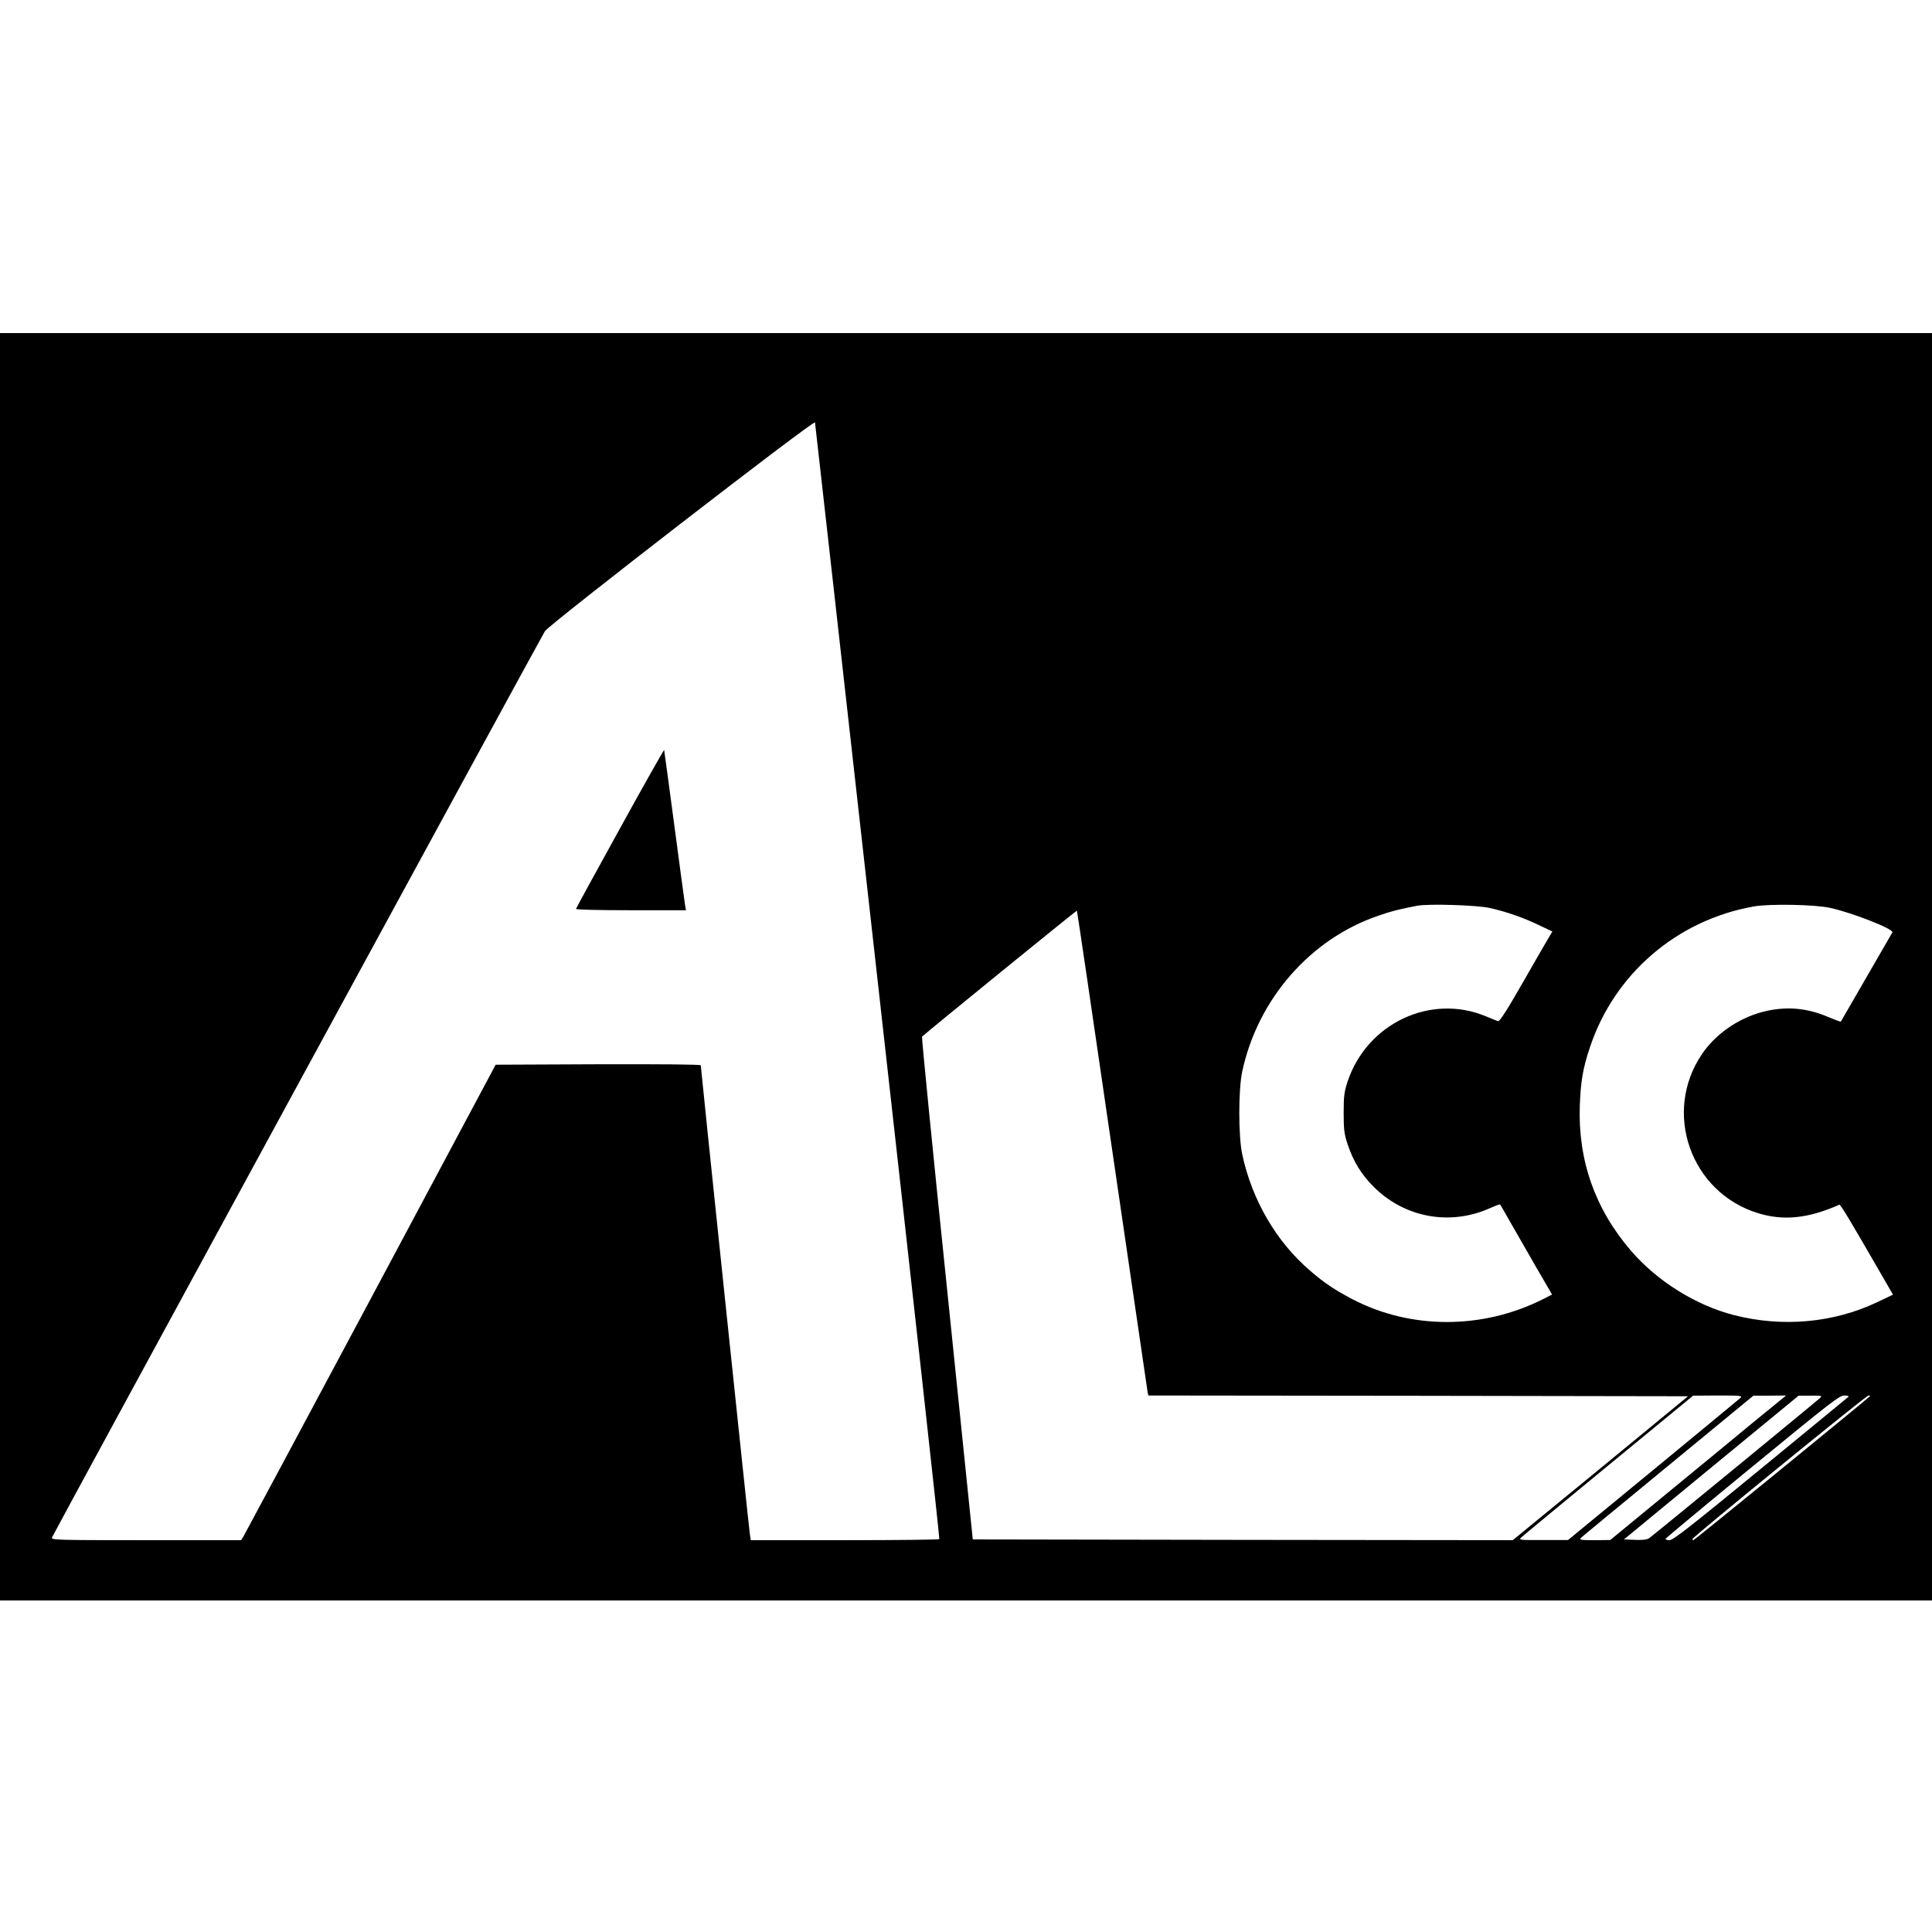
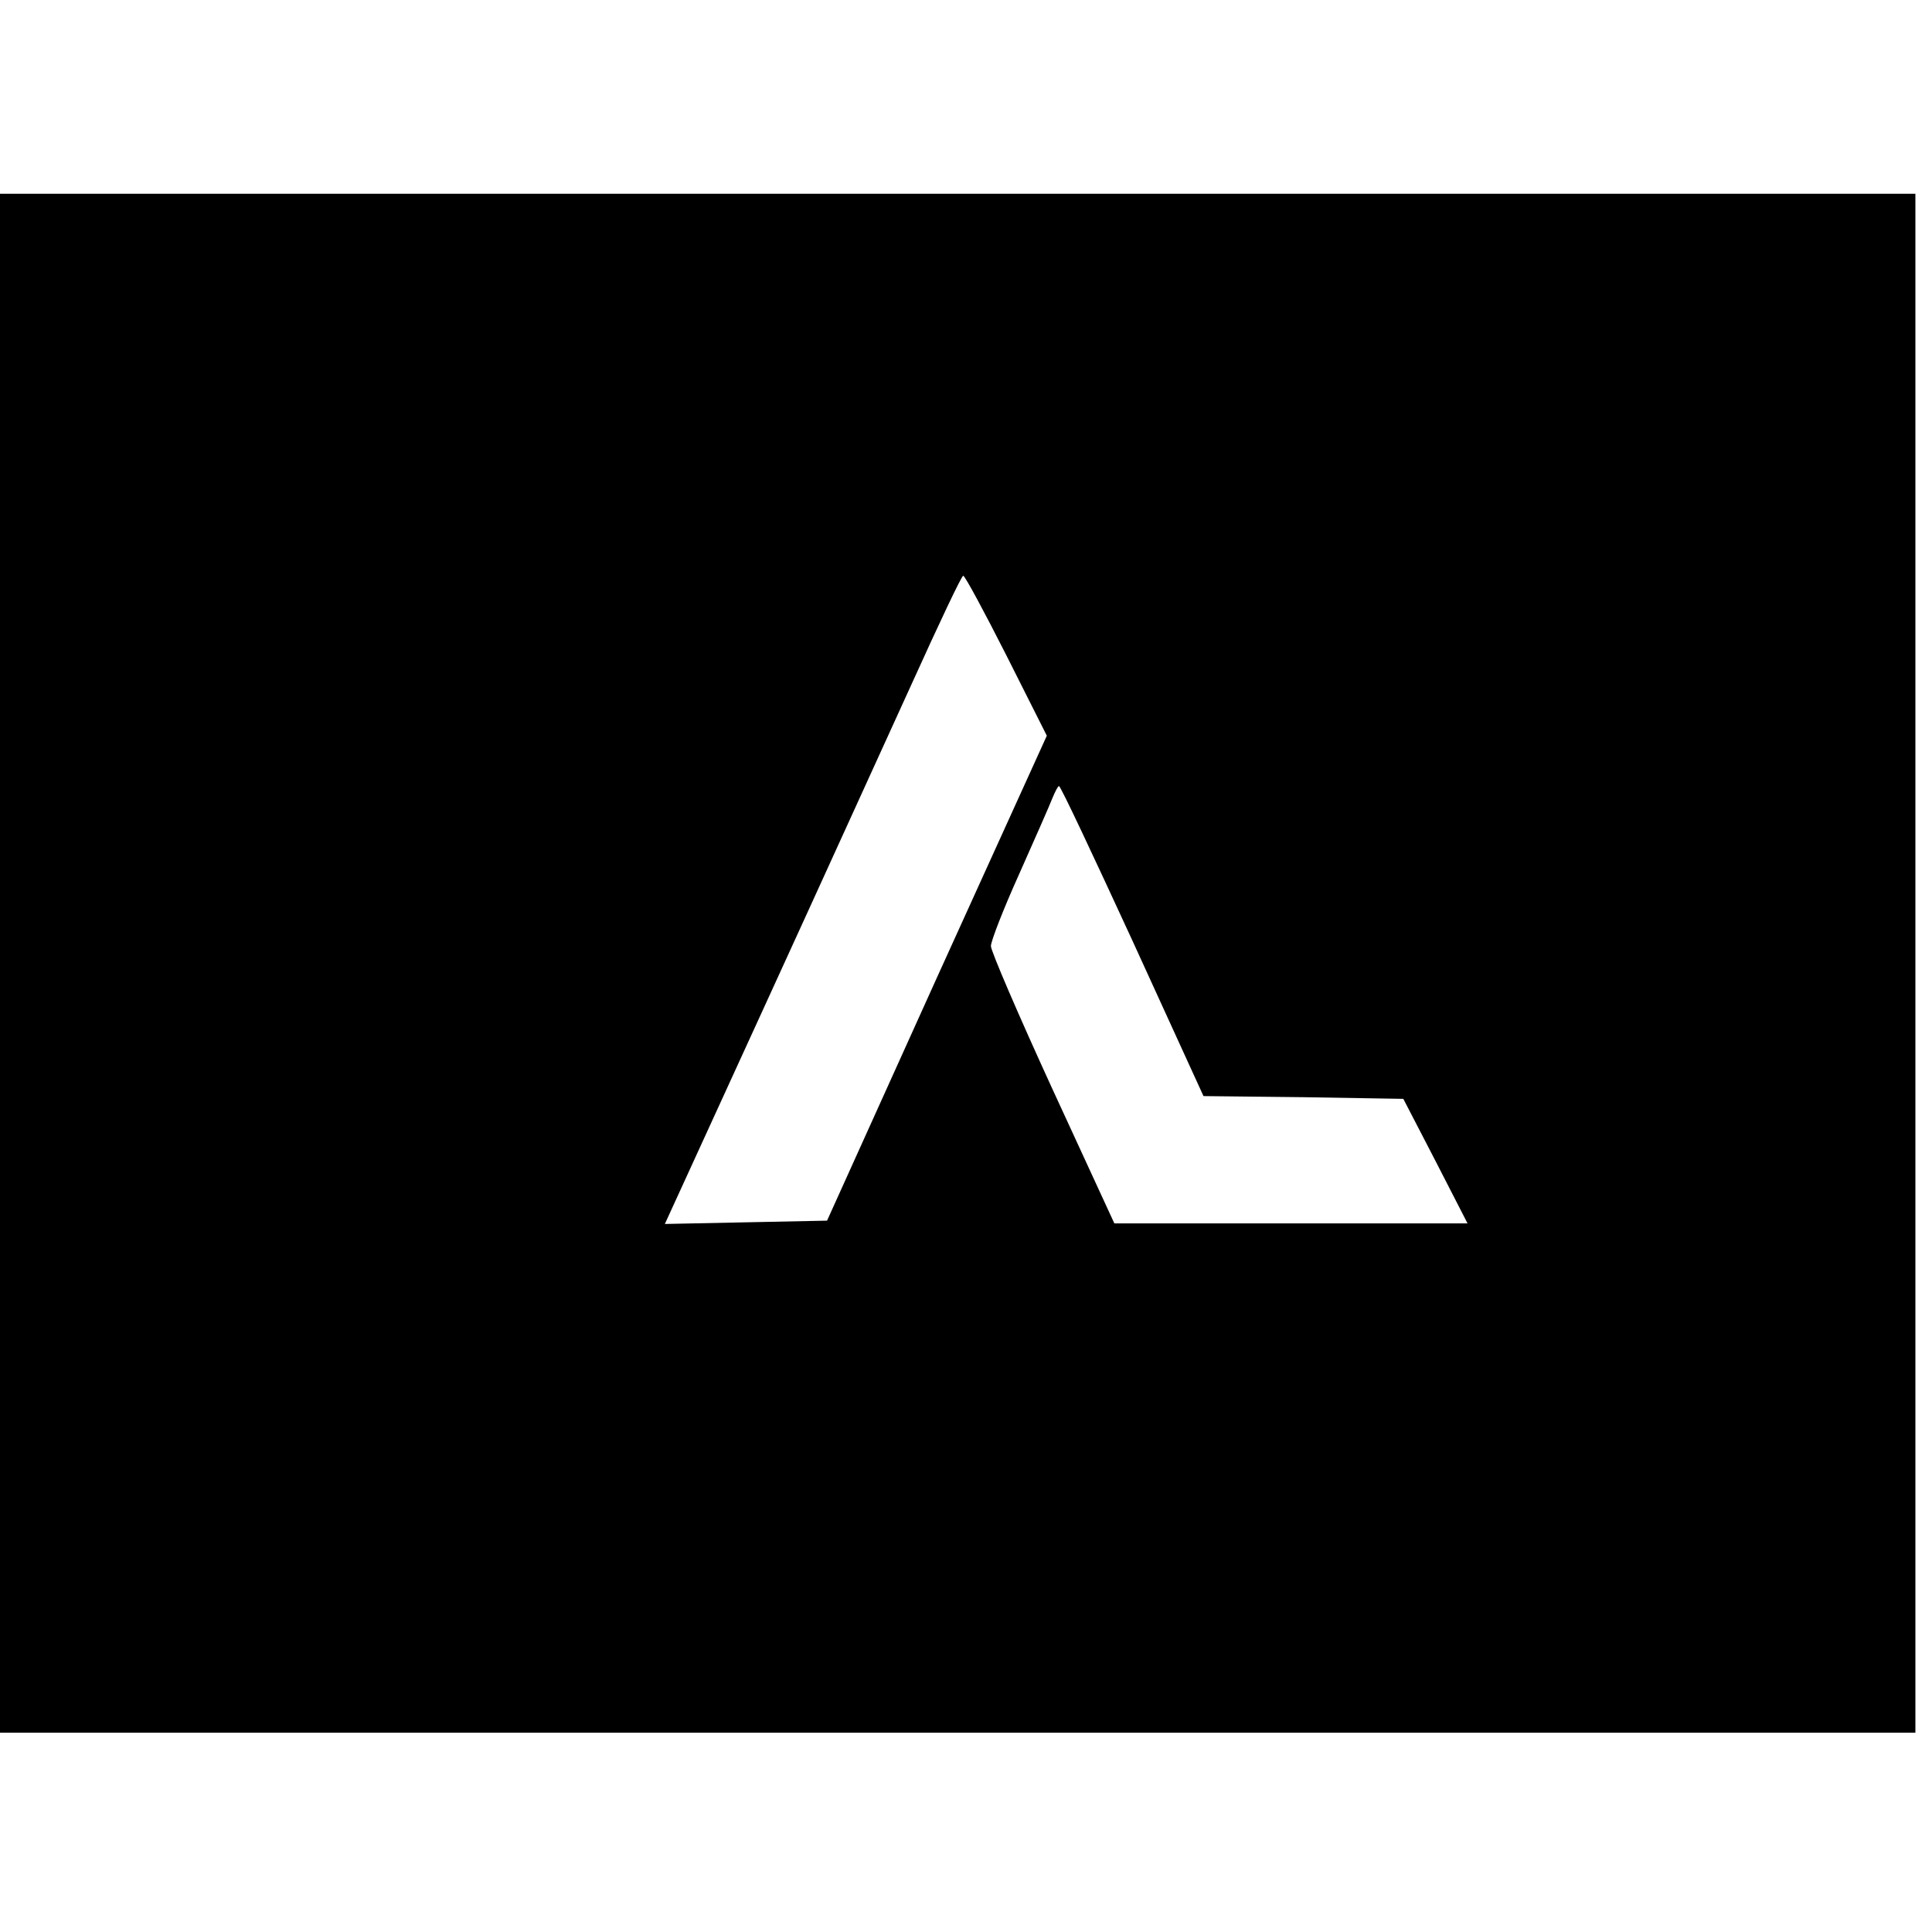
- <svg xmlns="http://www.w3.org/2000/svg" version="1.0" width="1282pt" height="1282pt" viewBox="0 0 1282 1282" preserveAspectRatio="xMidYMid meet">
-   <g transform="translate(0,1282) scale(0.1,-0.1)" fill="#000000" stroke="none">
-     <path d="M0 6405 l0 -4205 6410 0 6410 0 0 4205 0 4205 -6410 0 -6410 0 0 -4205z m5824 -95 c228 -2032 412 -3698 409 -3703 -2 -4 -285 -7 -628 -7 l-623 0 -6 38 c-6 36 -326 3094 -326 3113 0 6 -258 8 -681 7 l-680 -3 -830 -1555 c-457 -855 -837 -1565 -845 -1578 l-14 -22 -631 0 c-597 0 -631 1 -624 18 8 22 3241 5966 3271 6014 28 44 1787 1405 1792 1385 1 -7 189 -1675 416 -3707z m4061 485 c108 -24 221 -63 323 -112 l93 -44 -25 -42 c-14 -23 -92 -158 -173 -300 -106 -185 -152 -256 -163 -253 -8 3 -44 17 -80 32 -366 153 -789 -46 -918 -433 -22 -68 -26 -95 -26 -208 0 -114 4 -140 27 -210 37 -111 90 -198 172 -280 204 -204 503 -260 767 -144 38 17 71 29 72 27 2 -2 32 -55 68 -118 36 -63 113 -197 171 -298 l106 -182 -59 -30 c-402 -203 -878 -203 -1266 -1 -117 62 -183 105 -277 186 -227 193 -389 471 -454 775 -26 121 -26 430 0 550 103 481 453 881 904 1034 92 32 139 43 258 66 75 14 397 4 480 -15z m2262 0 c149 -33 422 -141 410 -162 -3 -5 -80 -138 -172 -298 -92 -159 -169 -292 -170 -294 -2 -2 -41 13 -87 32 -132 56 -259 69 -396 41 -175 -36 -341 -145 -438 -288 -263 -387 -76 -918 371 -1056 170 -52 332 -36 540 56 8 3 68 -97 328 -548 l28 -49 -103 -49 c-291 -139 -633 -169 -954 -86 -252 65 -508 225 -681 426 -239 277 -353 602 -340 965 6 160 21 249 67 385 162 488 578 845 1087 935 105 19 411 13 510 -10z m-4767 -1606 c127 -871 233 -1594 235 -1606 l5 -23 1791 -2 1790 -3 -581 -478 -582 -477 -1791 2 -1792 3 -171 1665 c-95 916 -169 1668 -166 1671 39 36 1025 839 1028 836 2 -2 107 -716 234 -1588z m4169 -1645 c-9 -8 -270 -224 -580 -479 l-564 -464 -165 0 c-151 -1 -163 0 -148 15 9 9 270 225 580 480 l563 463 165 1 c149 0 163 -1 149 -16z m80 -166 c-122 -101 -384 -317 -583 -480 l-361 -297 -105 -1 c-91 0 -102 2 -90 15 8 8 269 223 580 479 l565 465 108 0 109 1 -223 -182z m451 168 c-23 -22 -1112 -916 -1136 -932 -15 -11 -44 -14 -95 -12 l-73 3 579 477 580 477 80 0 c69 1 77 -1 65 -13z m185 5 c-6 -5 -268 -221 -584 -480 -470 -386 -579 -471 -603 -471 -16 0 -28 4 -26 9 2 5 261 221 577 480 520 427 577 471 609 471 22 0 32 -4 27 -9z m144 5 c-33 -32 -1166 -956 -1172 -956 -5 0 -7 4 -5 9 6 17 1152 951 1166 951 9 0 13 -2 11 -4z" />
-     <path d="M4115 7325 c-160 -289 -291 -530 -293 -536 -2 -5 138 -9 363 -9 l367 0 -6 33 c-3 17 -35 255 -71 527 -36 272 -67 499 -68 503 -1 4 -133 -229 -292 -518z" />
+ <svg xmlns="http://www.w3.org/2000/svg" version="1.0" width="349pt" height="349pt" viewBox="0 0 349 349" preserveAspectRatio="xMidYMid meet">
+   <g transform="translate(0,349) scale(0.1,-0.1)" fill="#000000" stroke="none">
+     <path d="M0 1750 l0 -1390 1730 0 1730 0 0 1390 0 1390 -1730 0 -1730 0 0 -1390z m1818 556 l73 -145 -199 -438 -198 -438 -146 -3 -147 -3 180 393 c99 216 219 480 267 585 48 106 89 193 92 193 3 0 38 -65 78 -144z m228 -516 l128 -280 181 -2 180 -3 58 -112 58 -113 -319 0 -319 0 -112 243 c-61 133 -111 249 -111 258 0 9 23 68 51 130 28 63 55 124 60 137 5 12 10 22 12 22 3 0 62 -126 133 -280z" />
  </g>
</svg>
